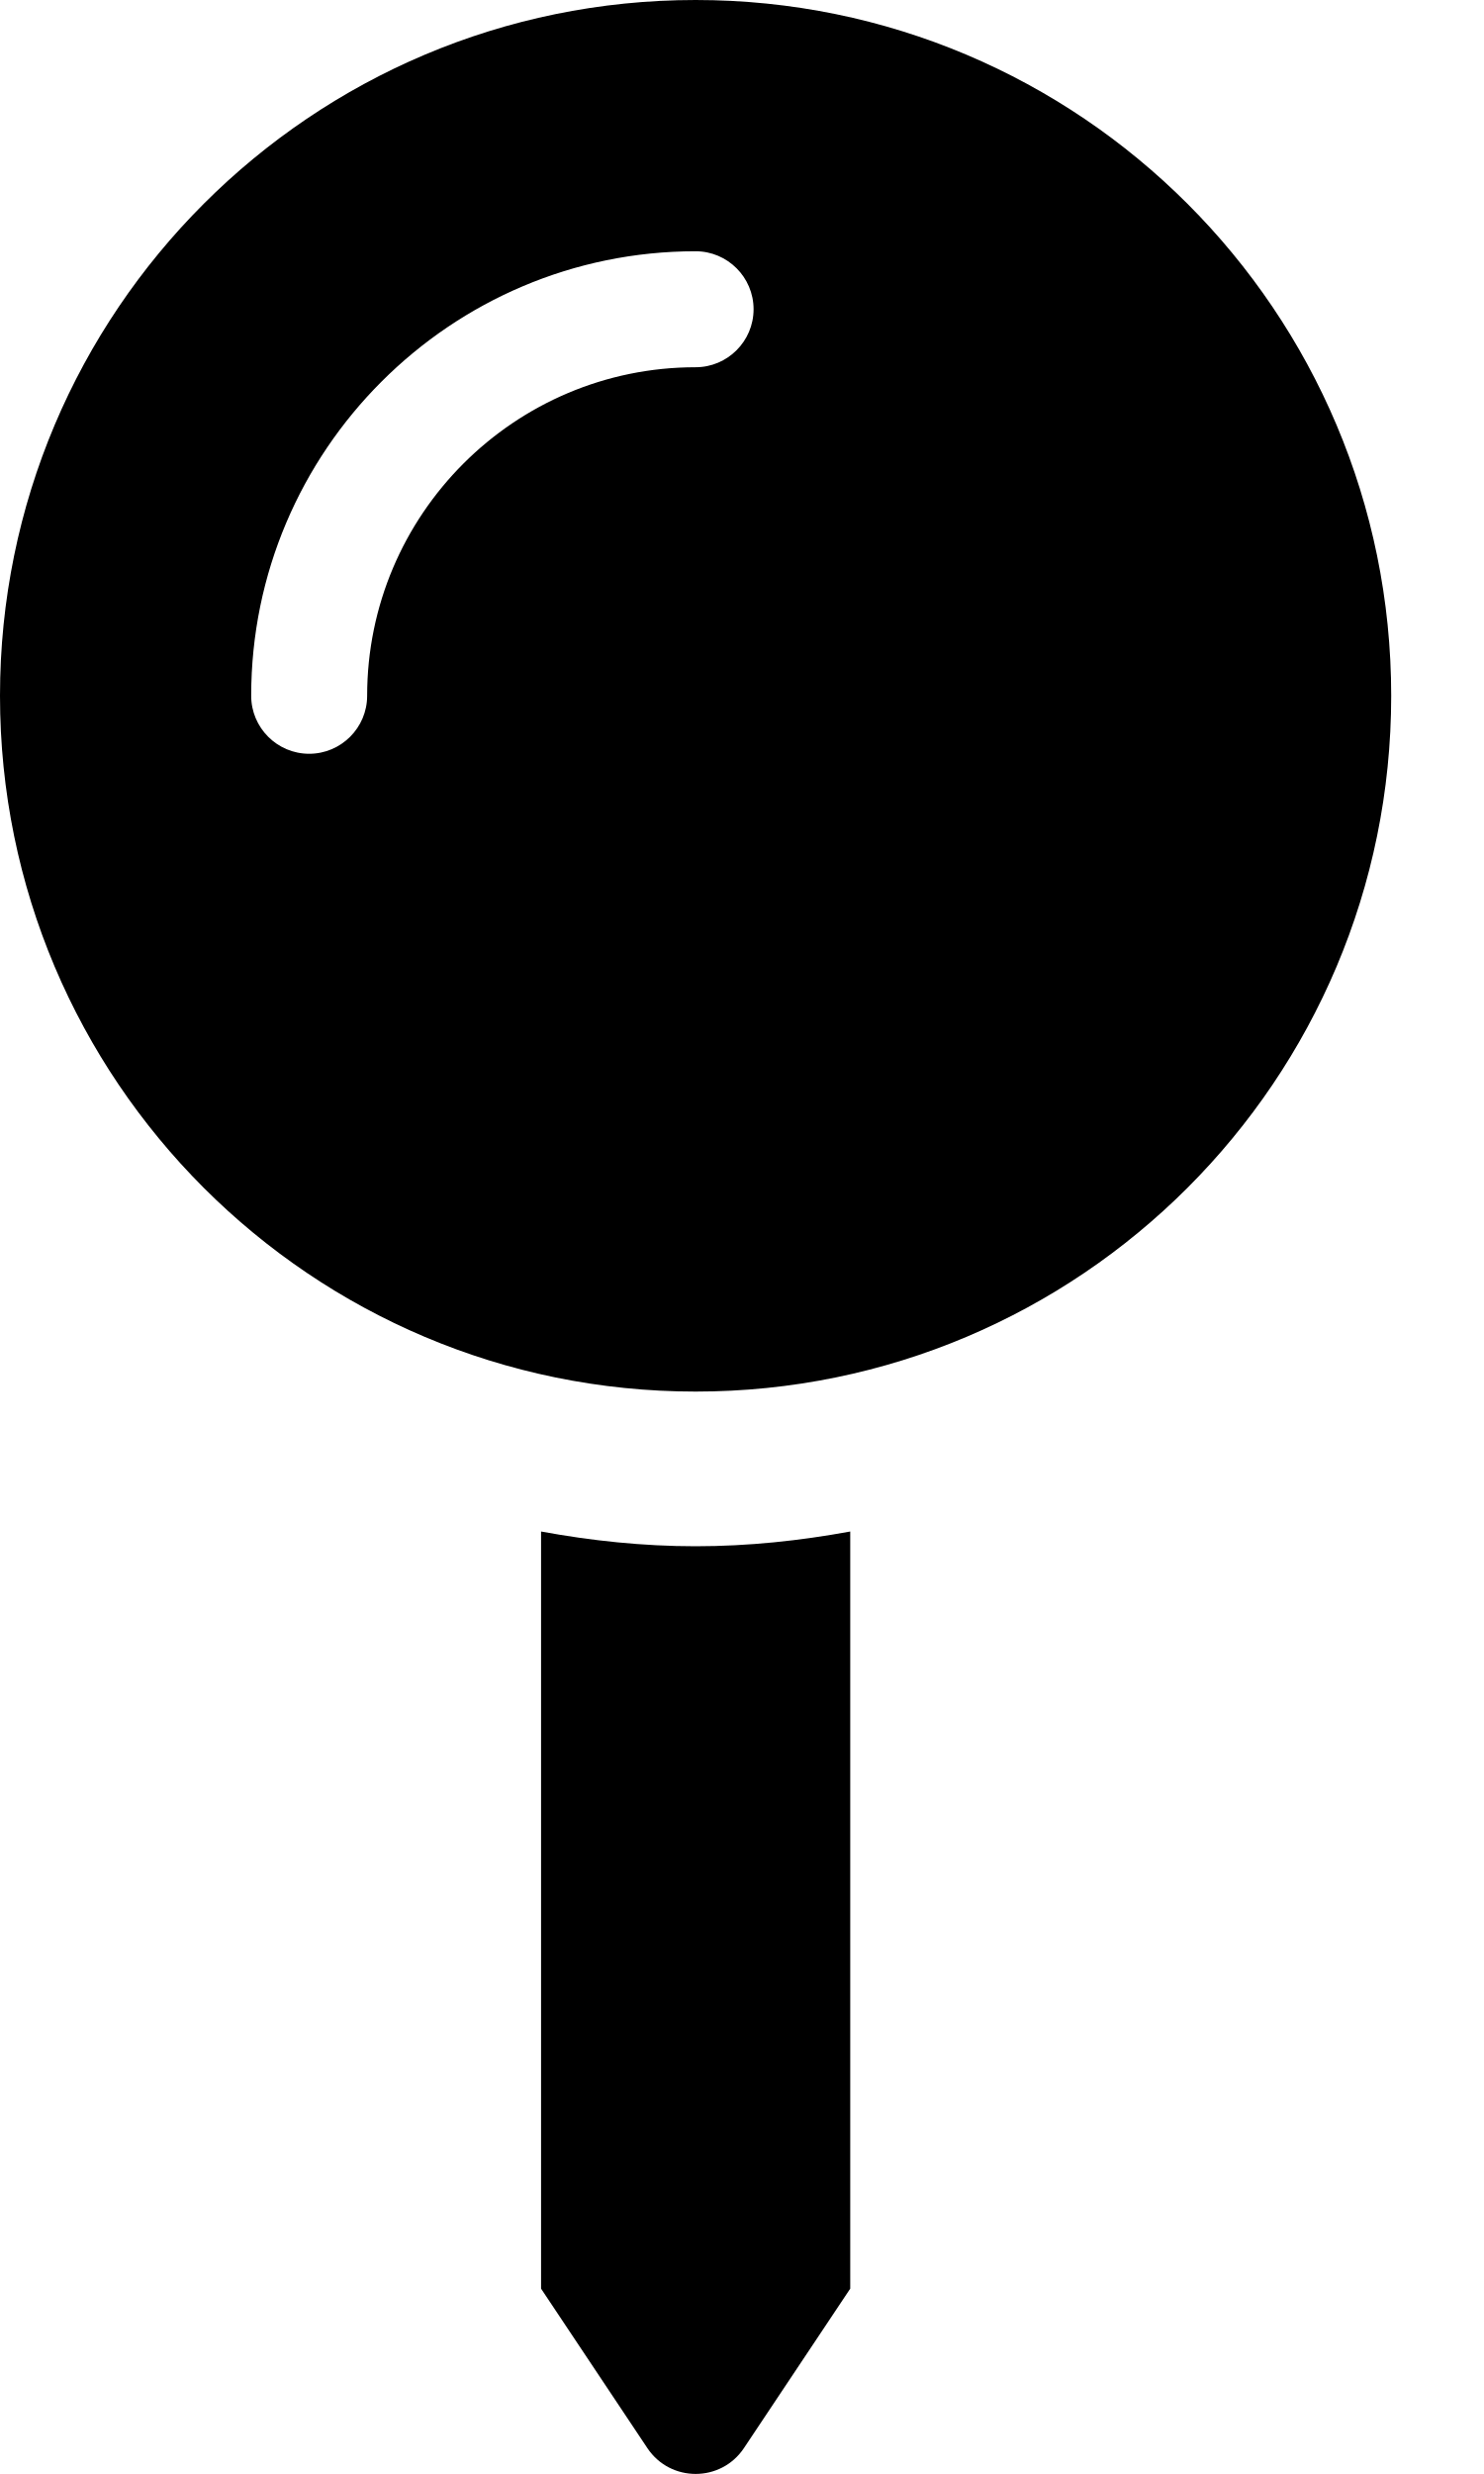
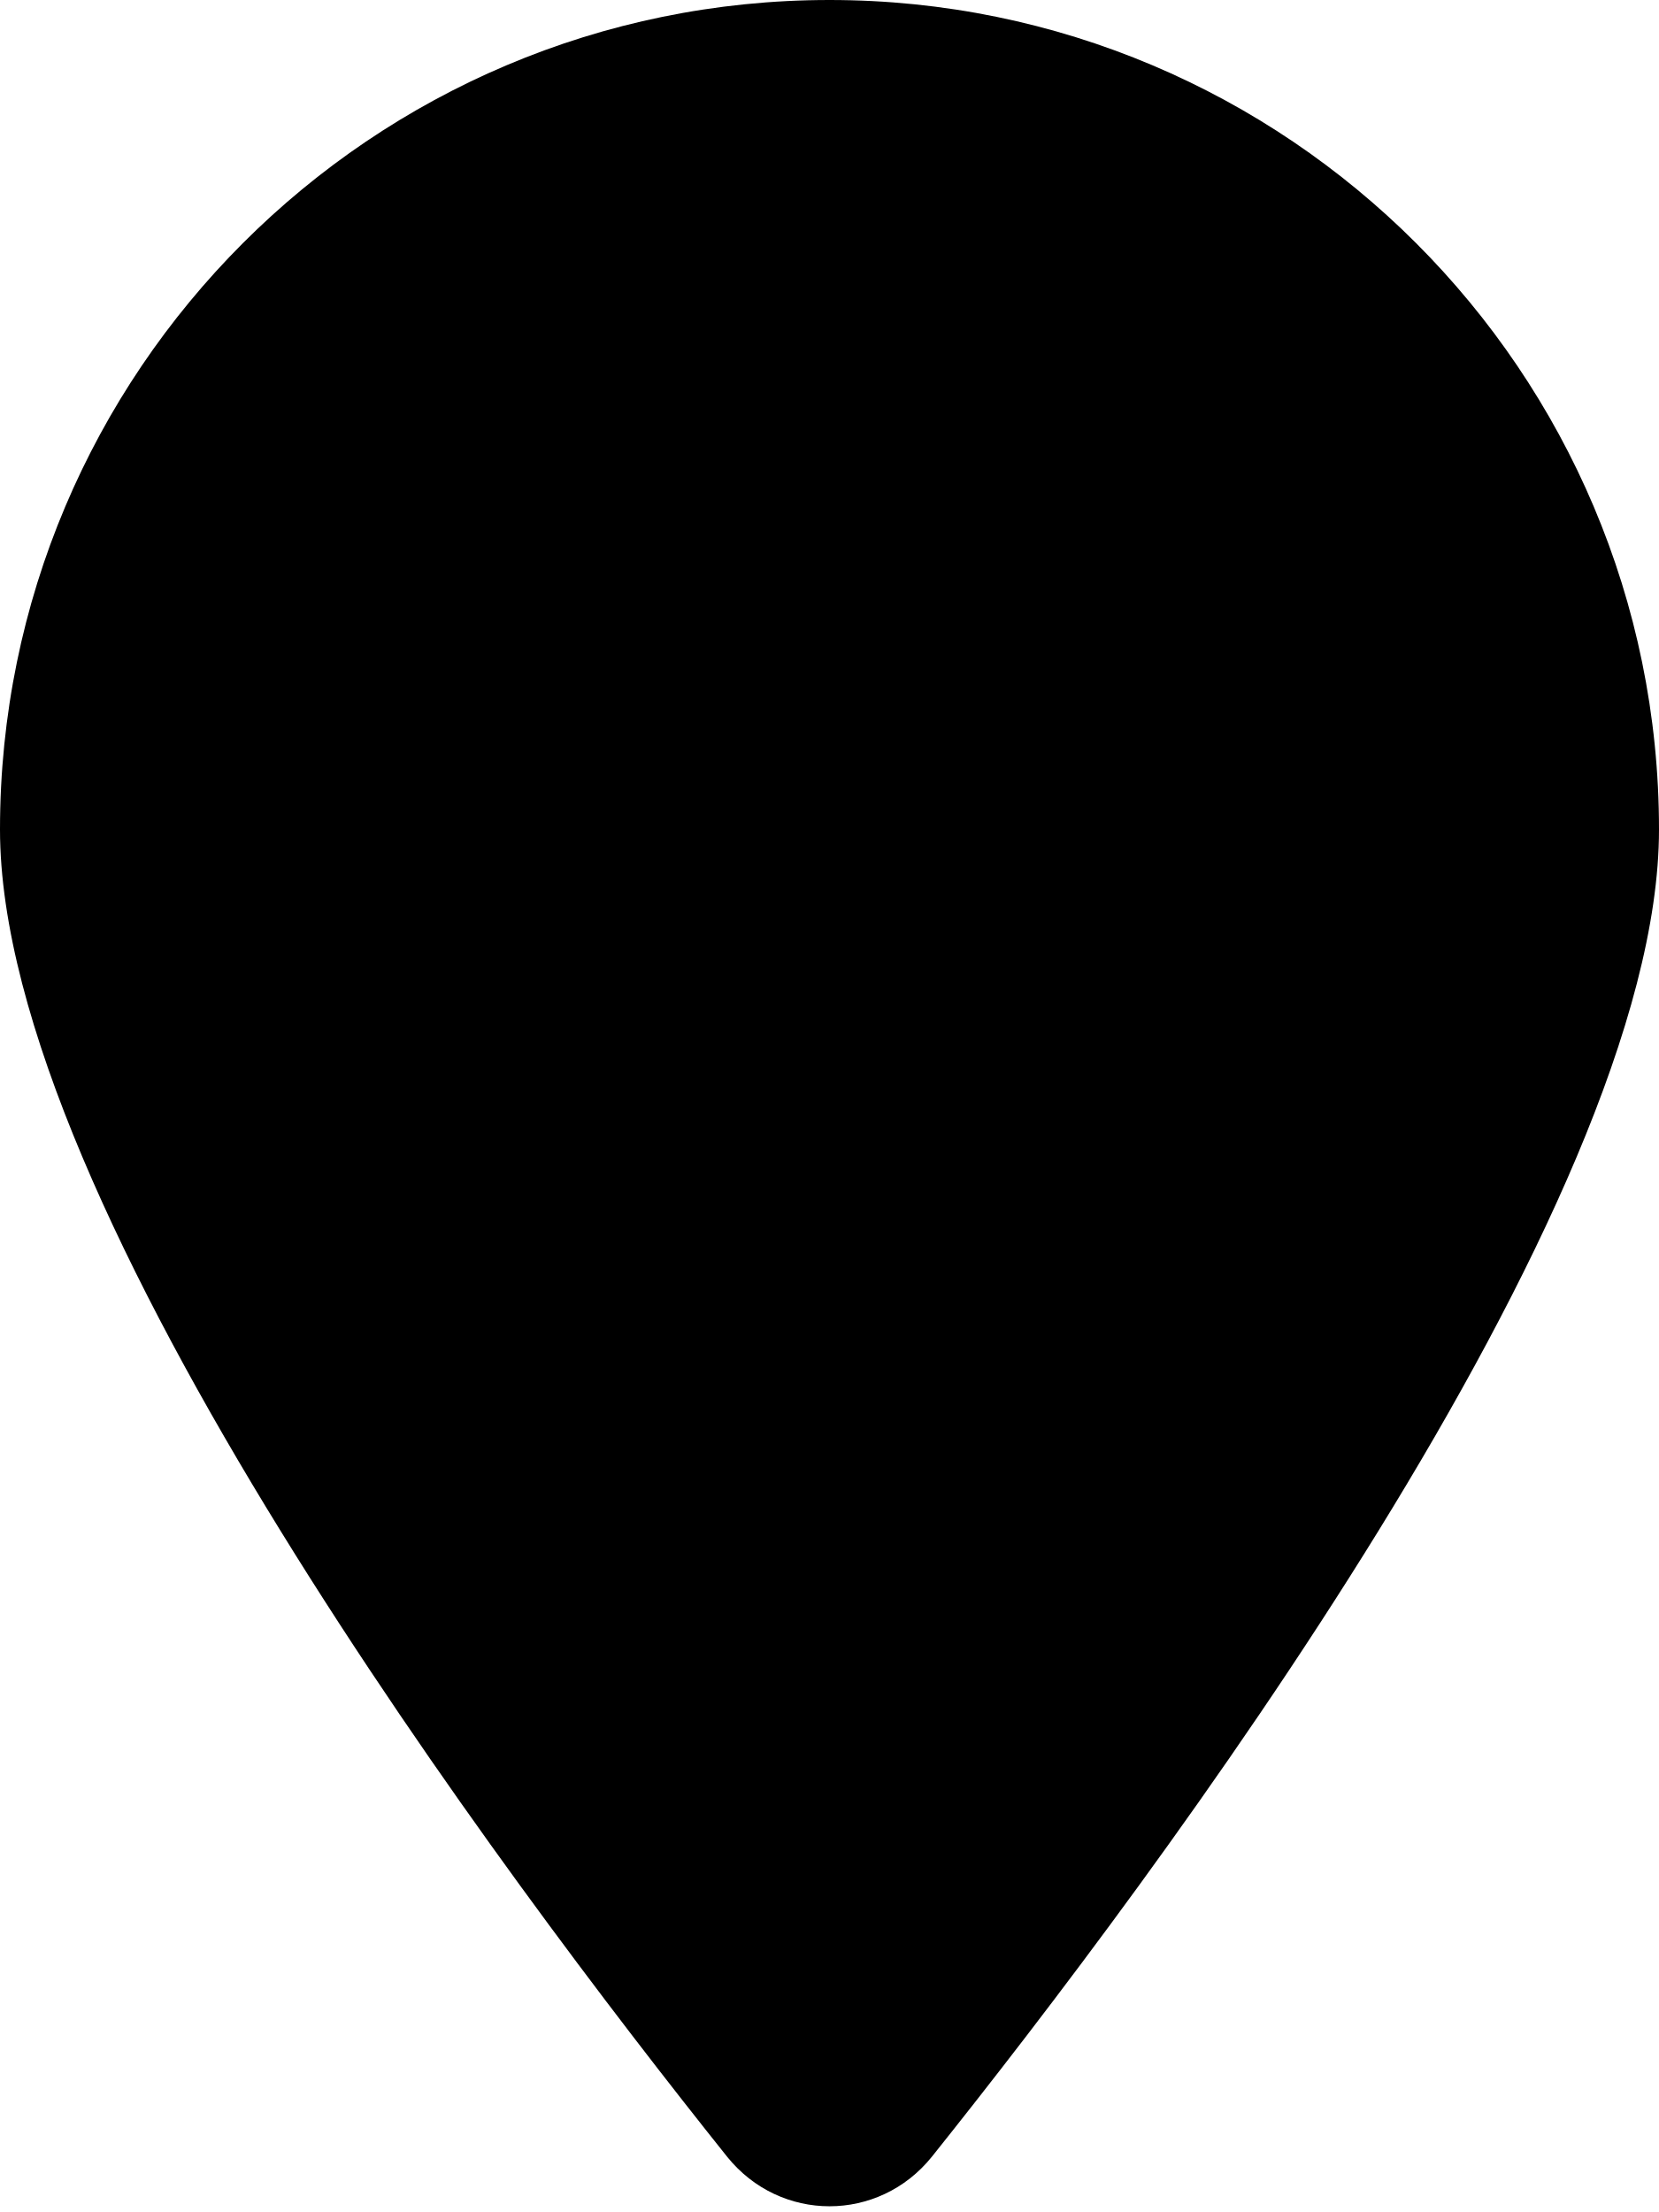
- <svg xmlns="http://www.w3.org/2000/svg" width="15" height="25" viewBox="0 0 15 25" fill="none">
-   <path d="M5.469 15.476V23.127L6.544 24.739C6.776 25.086 7.287 25.086 7.519 24.739L8.594 23.127V15.476C8.086 15.569 7.565 15.625 7.031 15.625C6.497 15.625 5.976 15.569 5.469 15.476ZM7.031 0C3.148 0 0 3.148 0 7.031C0 10.915 3.148 14.062 7.031 14.062C10.915 14.062 14.062 10.915 14.062 7.031C14.062 3.148 10.915 0 7.031 0ZM7.031 3.711C5.2 3.711 3.711 5.2 3.711 7.031C3.711 7.354 3.448 7.617 3.125 7.617C2.802 7.617 2.539 7.354 2.539 7.031C2.539 4.554 4.555 2.539 7.031 2.539C7.354 2.539 7.617 2.802 7.617 3.125C7.617 3.448 7.354 3.711 7.031 3.711Z" fill="black" />
+ <svg xmlns="http://www.w3.org/2000/svg" viewBox="0 0 384 512">
+   <path d="M384 192c0 87.4-117 243-168.3 307.2c-12.3 15.3-35.1 15.3-47.4 0C117 435 0 279.4 0 192C0 86 86 0 192 0S384 86 384 192z" />
</svg>
